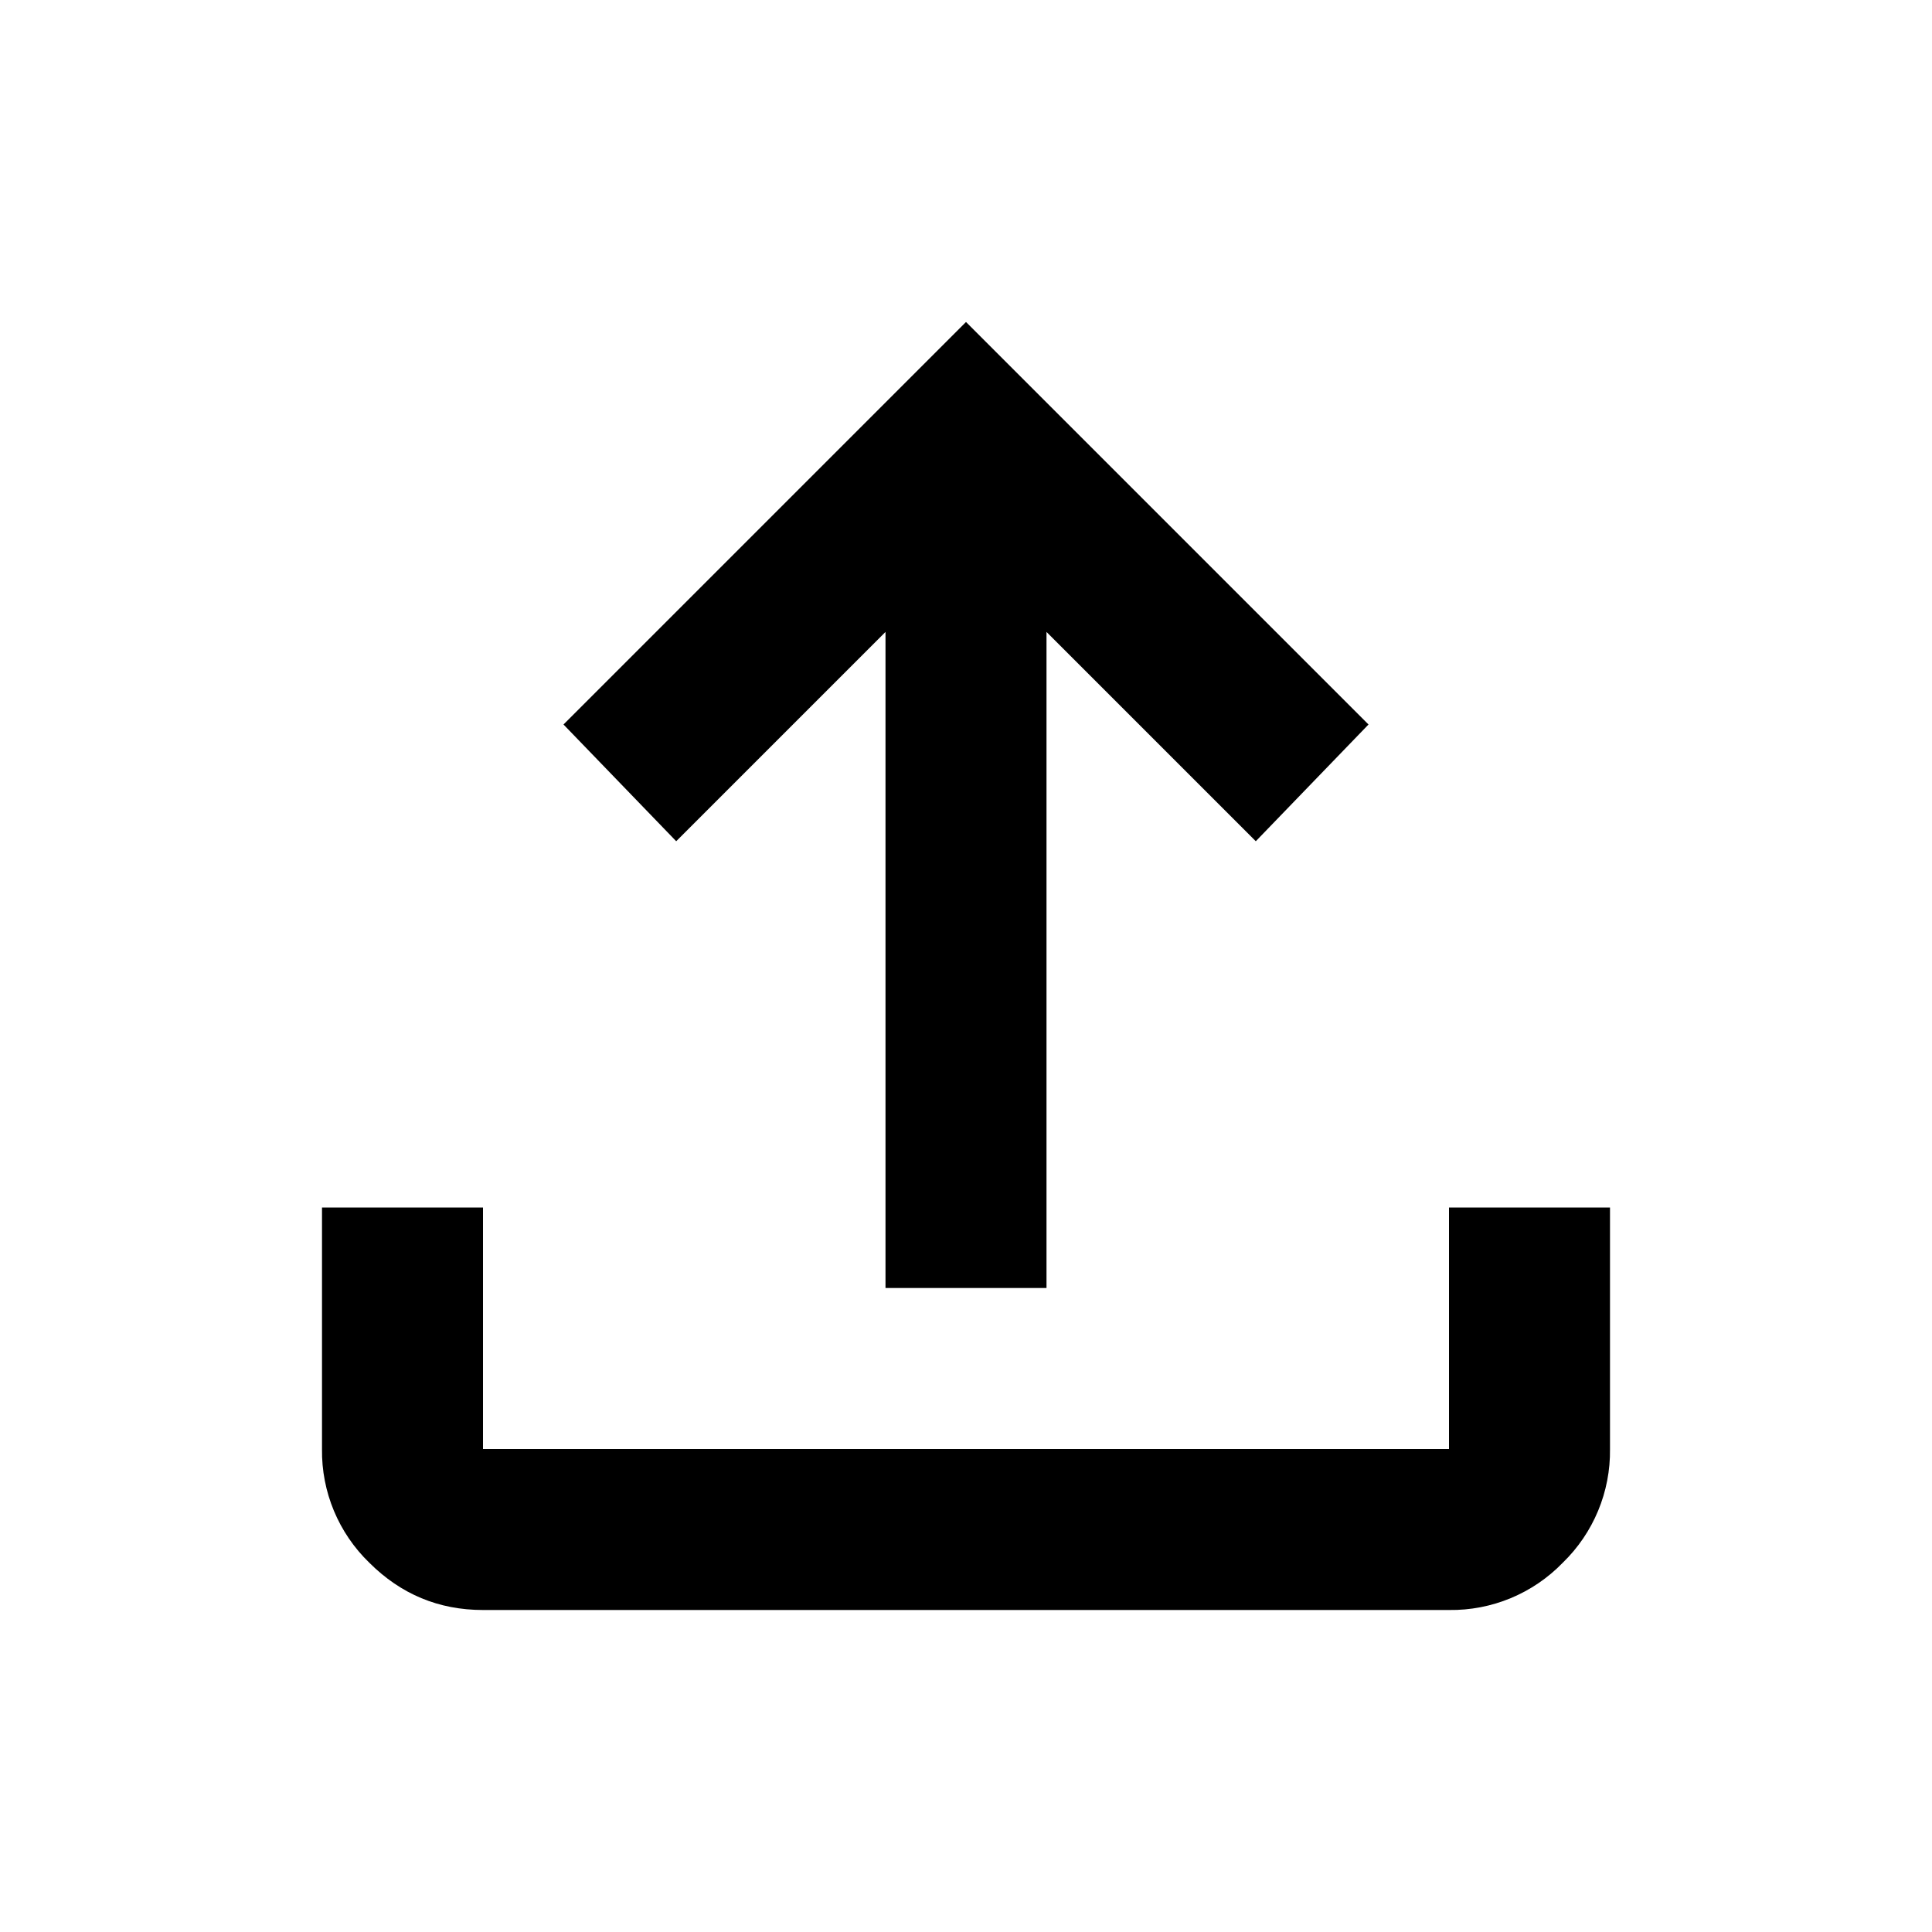
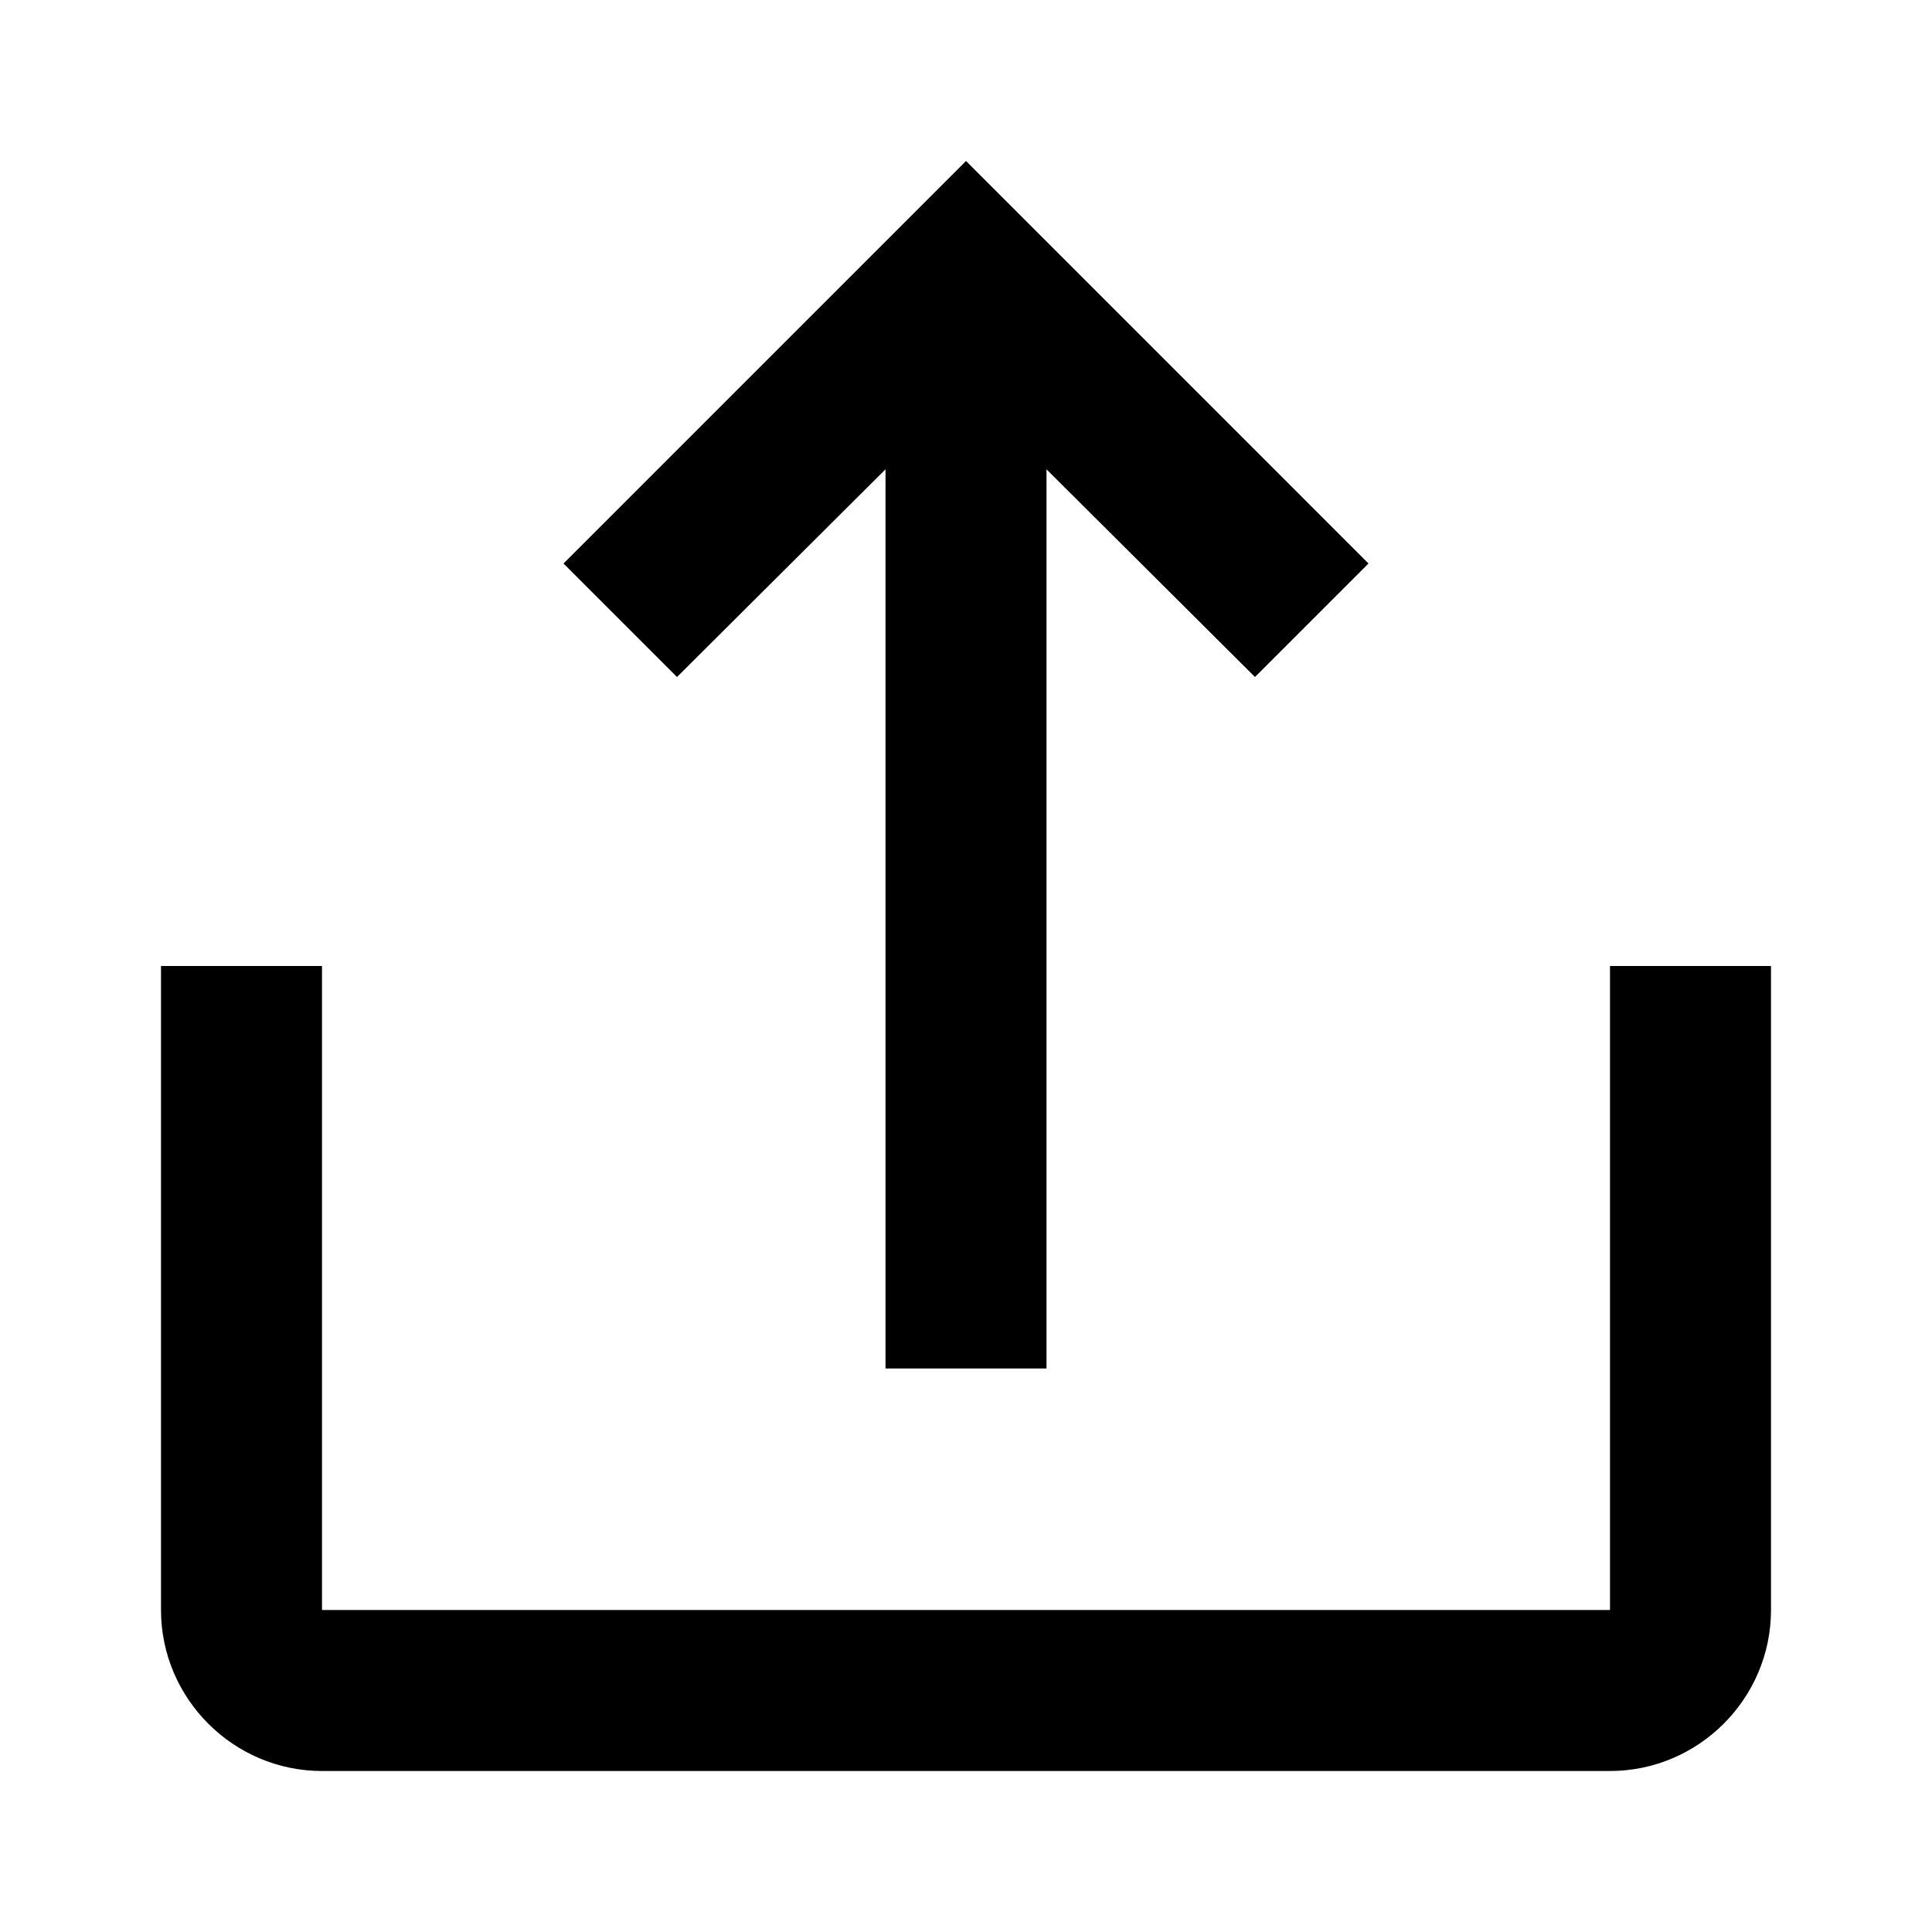
<svg xmlns="http://www.w3.org/2000/svg" width="24" height="24" viewBox="0 0 24 24">
-   <path d="M7 9l5-5 5 5-1.4 1.45-2.6-2.6V16h-2V7.85l-2.6 2.6L7 9z" />
-   <path d="M6 20c-.55 0-1.02-.196-1.412-.587A1.927 1.927 0 014 18v-3h2v3h12v-3h2v3a1.93 1.93 0 01-.587 1.413A1.928 1.928 0 0118 20H6z" />
+   <path fill-rule="evenodd" d="M20 12v8H4v-8H2v8c0 1.1.9 2 2 2h16c1.1 0 2-.9 2-2v-8h-2zm-9-6.17L8.41 8.41 7 7l5-5 5 5-1.41 1.41L13 5.83V17h-2V5.83z" clip-rule="evenodd" />
</svg>
